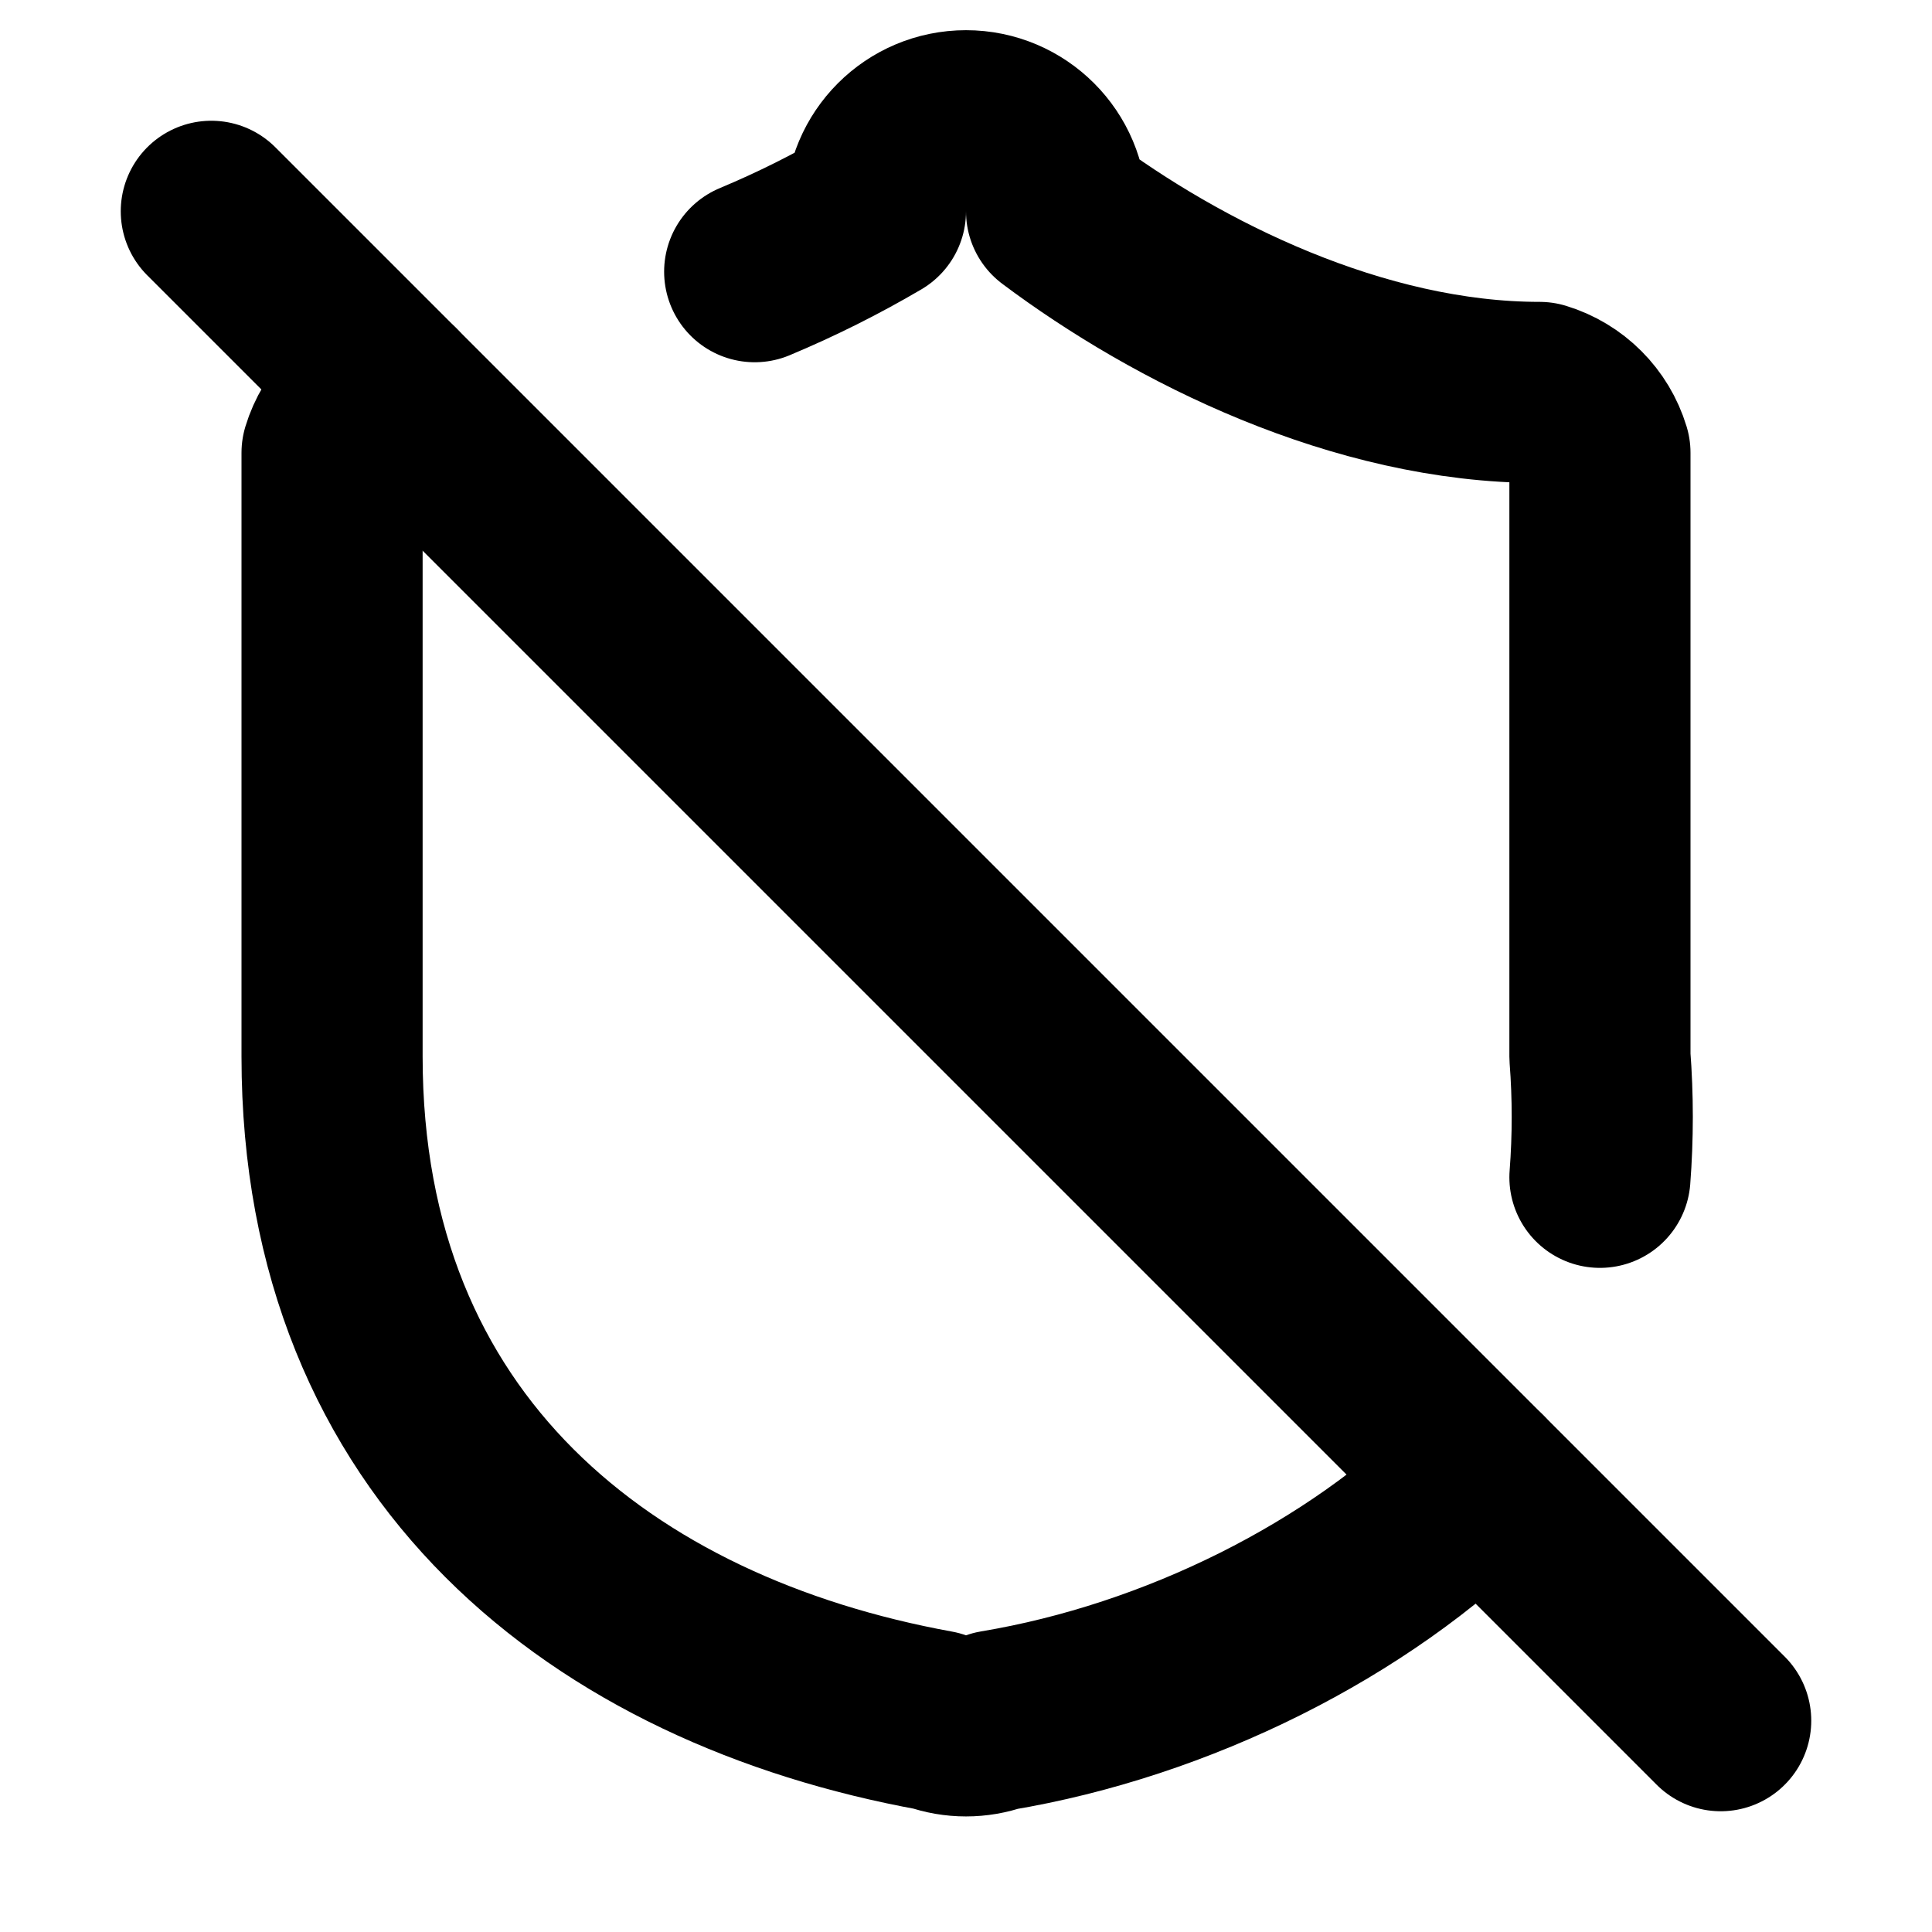
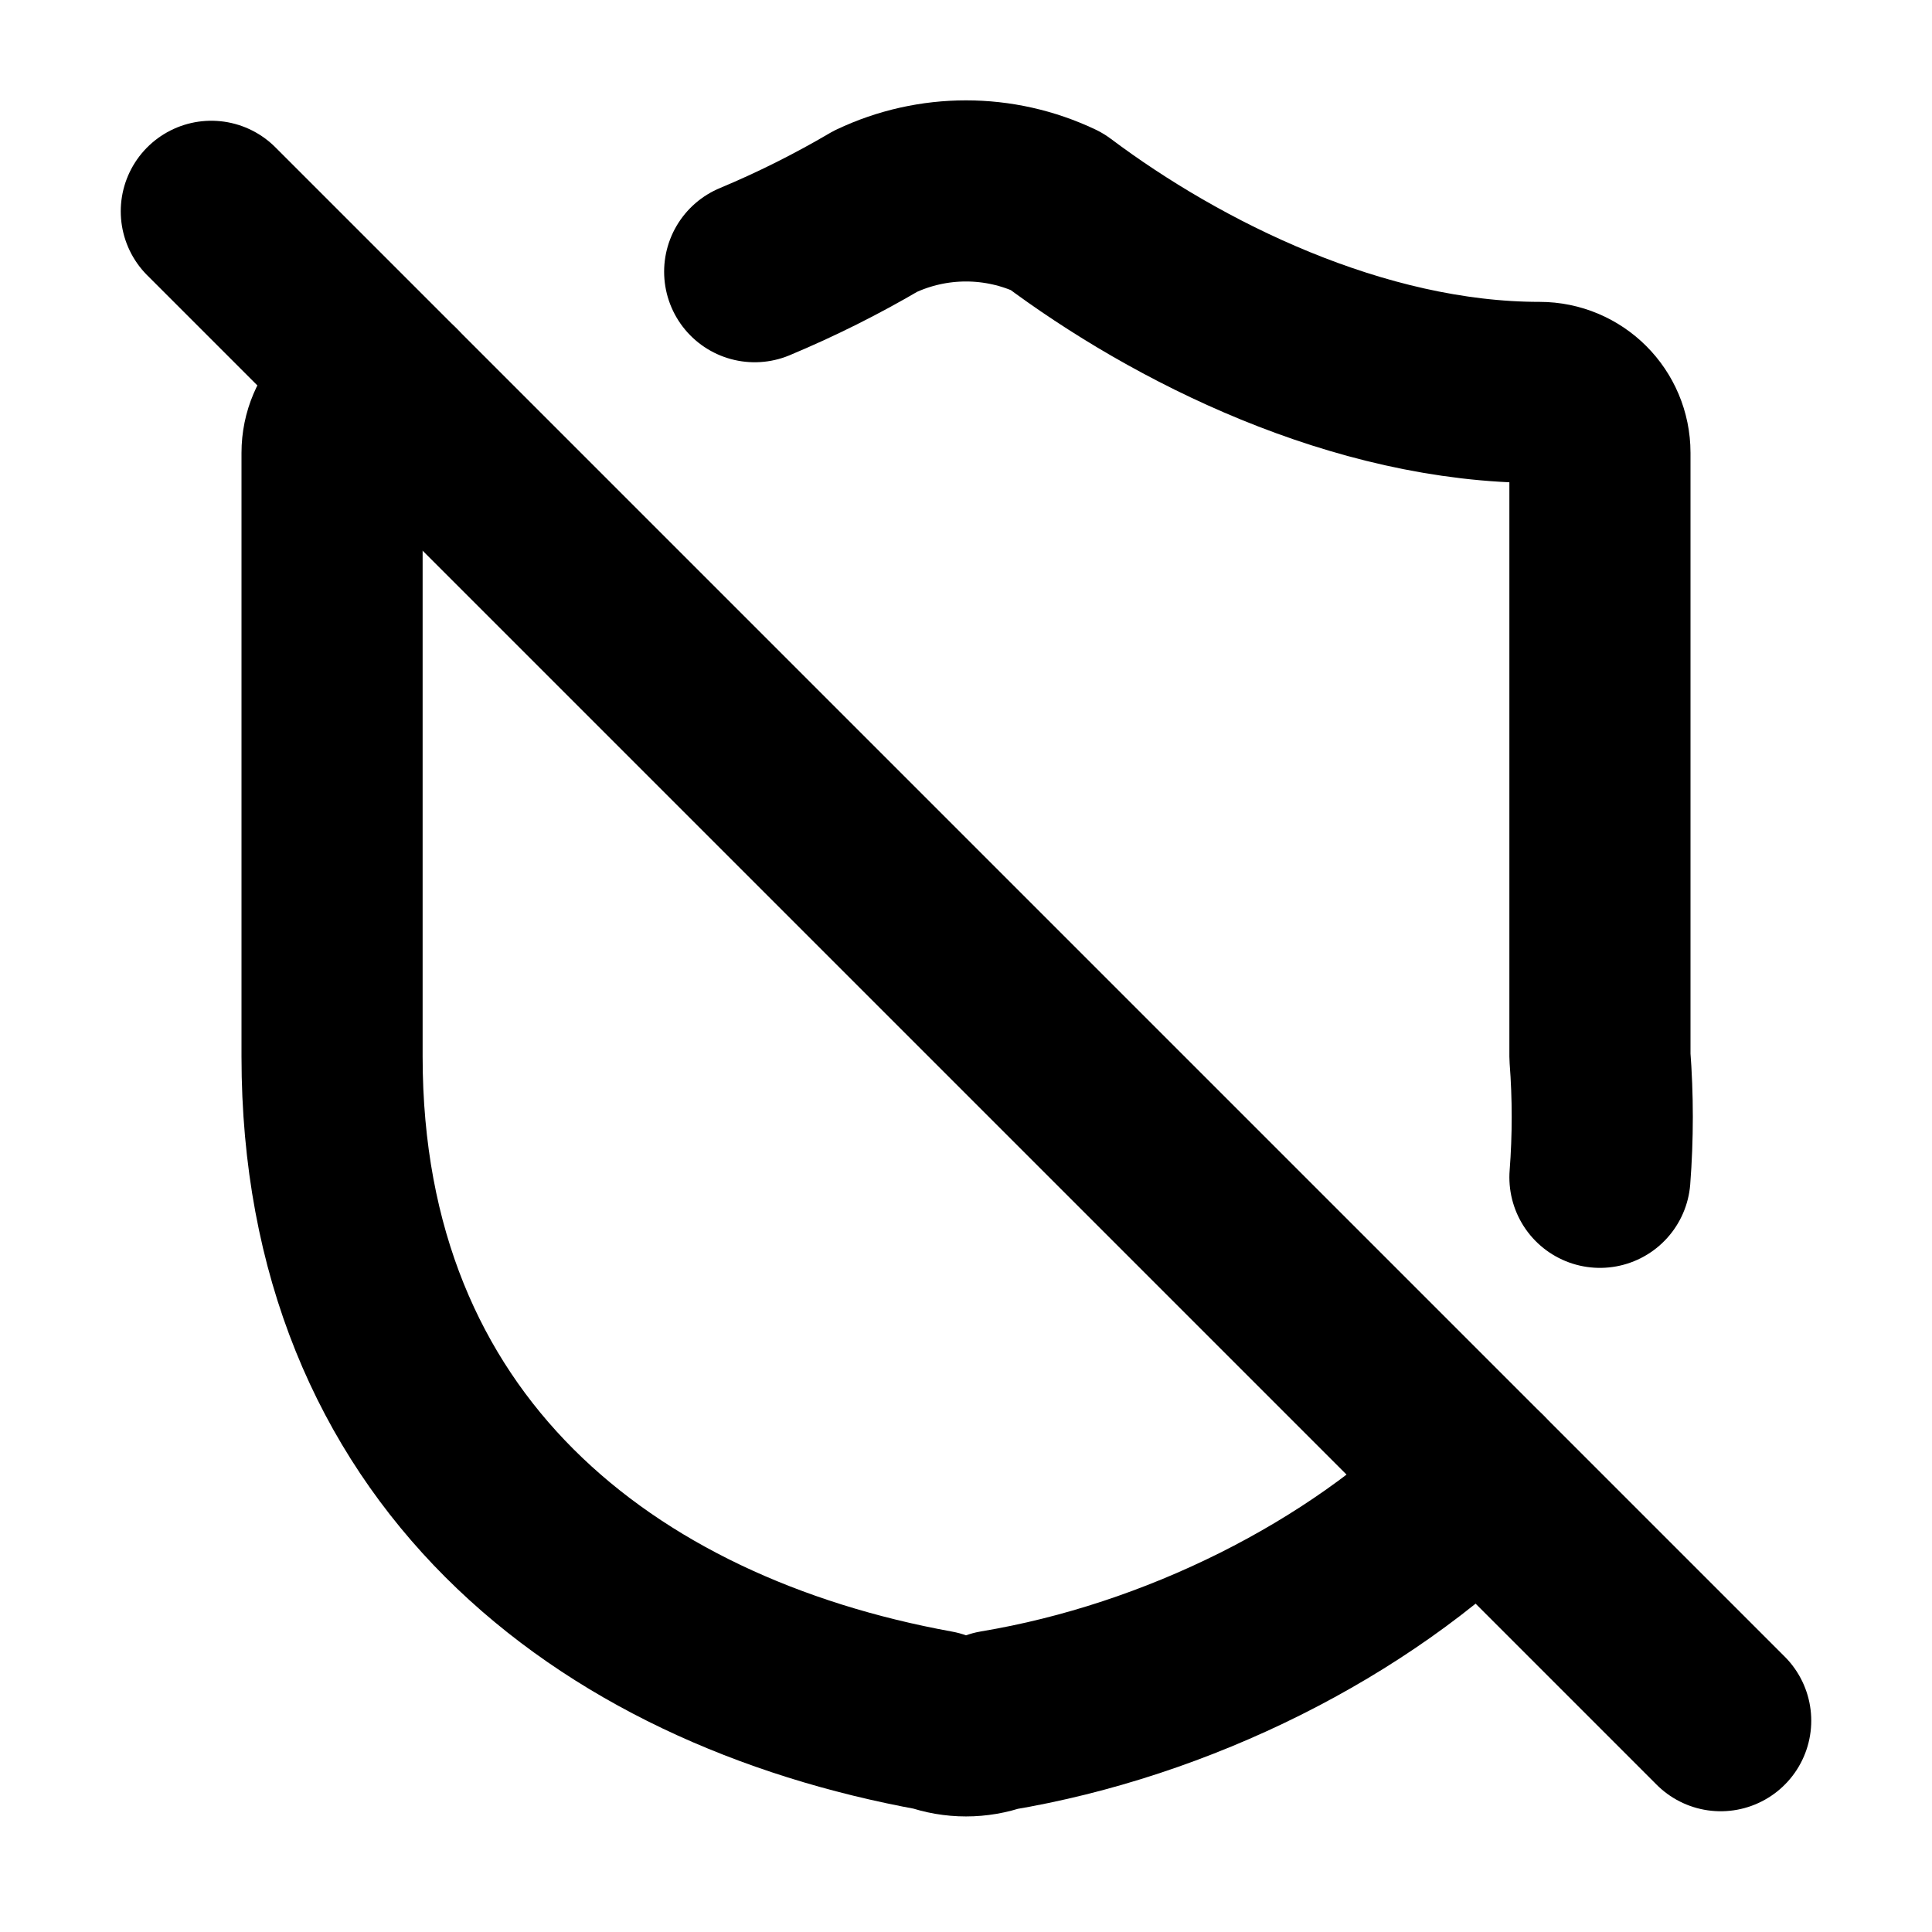
<svg xmlns="http://www.w3.org/2000/svg" width="16" height="16" viewBox="0 0 16 16" fill="none" stroke="currentColor" stroke-width="1.5" stroke-linecap="round" stroke-linejoin="round">
  <path d="M1.75 1.75 14.25 14.25" />
-   <path d="M3.25 3.25A.75.75 0 0 0 2.75 3.75L2.75 8.75C2.75 12 5 13.75 7.75 14.25A.75.75 0 0 0 8.25 14.25C9.75 14 11.25 13.25 12.25 12.25" />
-   <path d="M6.25 2.25A8.25 8.25 0 0 0 7.25 1.75.75.75 0 0 1 8.75 1.75C9.75 2.5 11.25 3.25 12.75 3.25A.75.75 0 0 1 13.25 3.75L13.25 8.75A6.5 6.5 0 0 1 13.25 9.75" />
+   <path d="M3.25 3.25A.5.5 0 0 0 2.75 3.75L2.75 8.75C2.75 12 5 13.75 7.75 14.25A.75.75 0 0 0 8.25 14.25C9.75 14 11.25 13.25 12.25 12.25" />
+   <path d="M6.25 2.25A8.25 8.25 0 0 0 7.25 1.75 1.75 1.75 0 0 1 8.75 1.75C9.75 2.5 11.25 3.25 12.75 3.25A.5.5 0 0 1 13.25 3.75L13.25 8.75A6.5 6.5 0 0 1 13.25 9.75" />
</svg>
